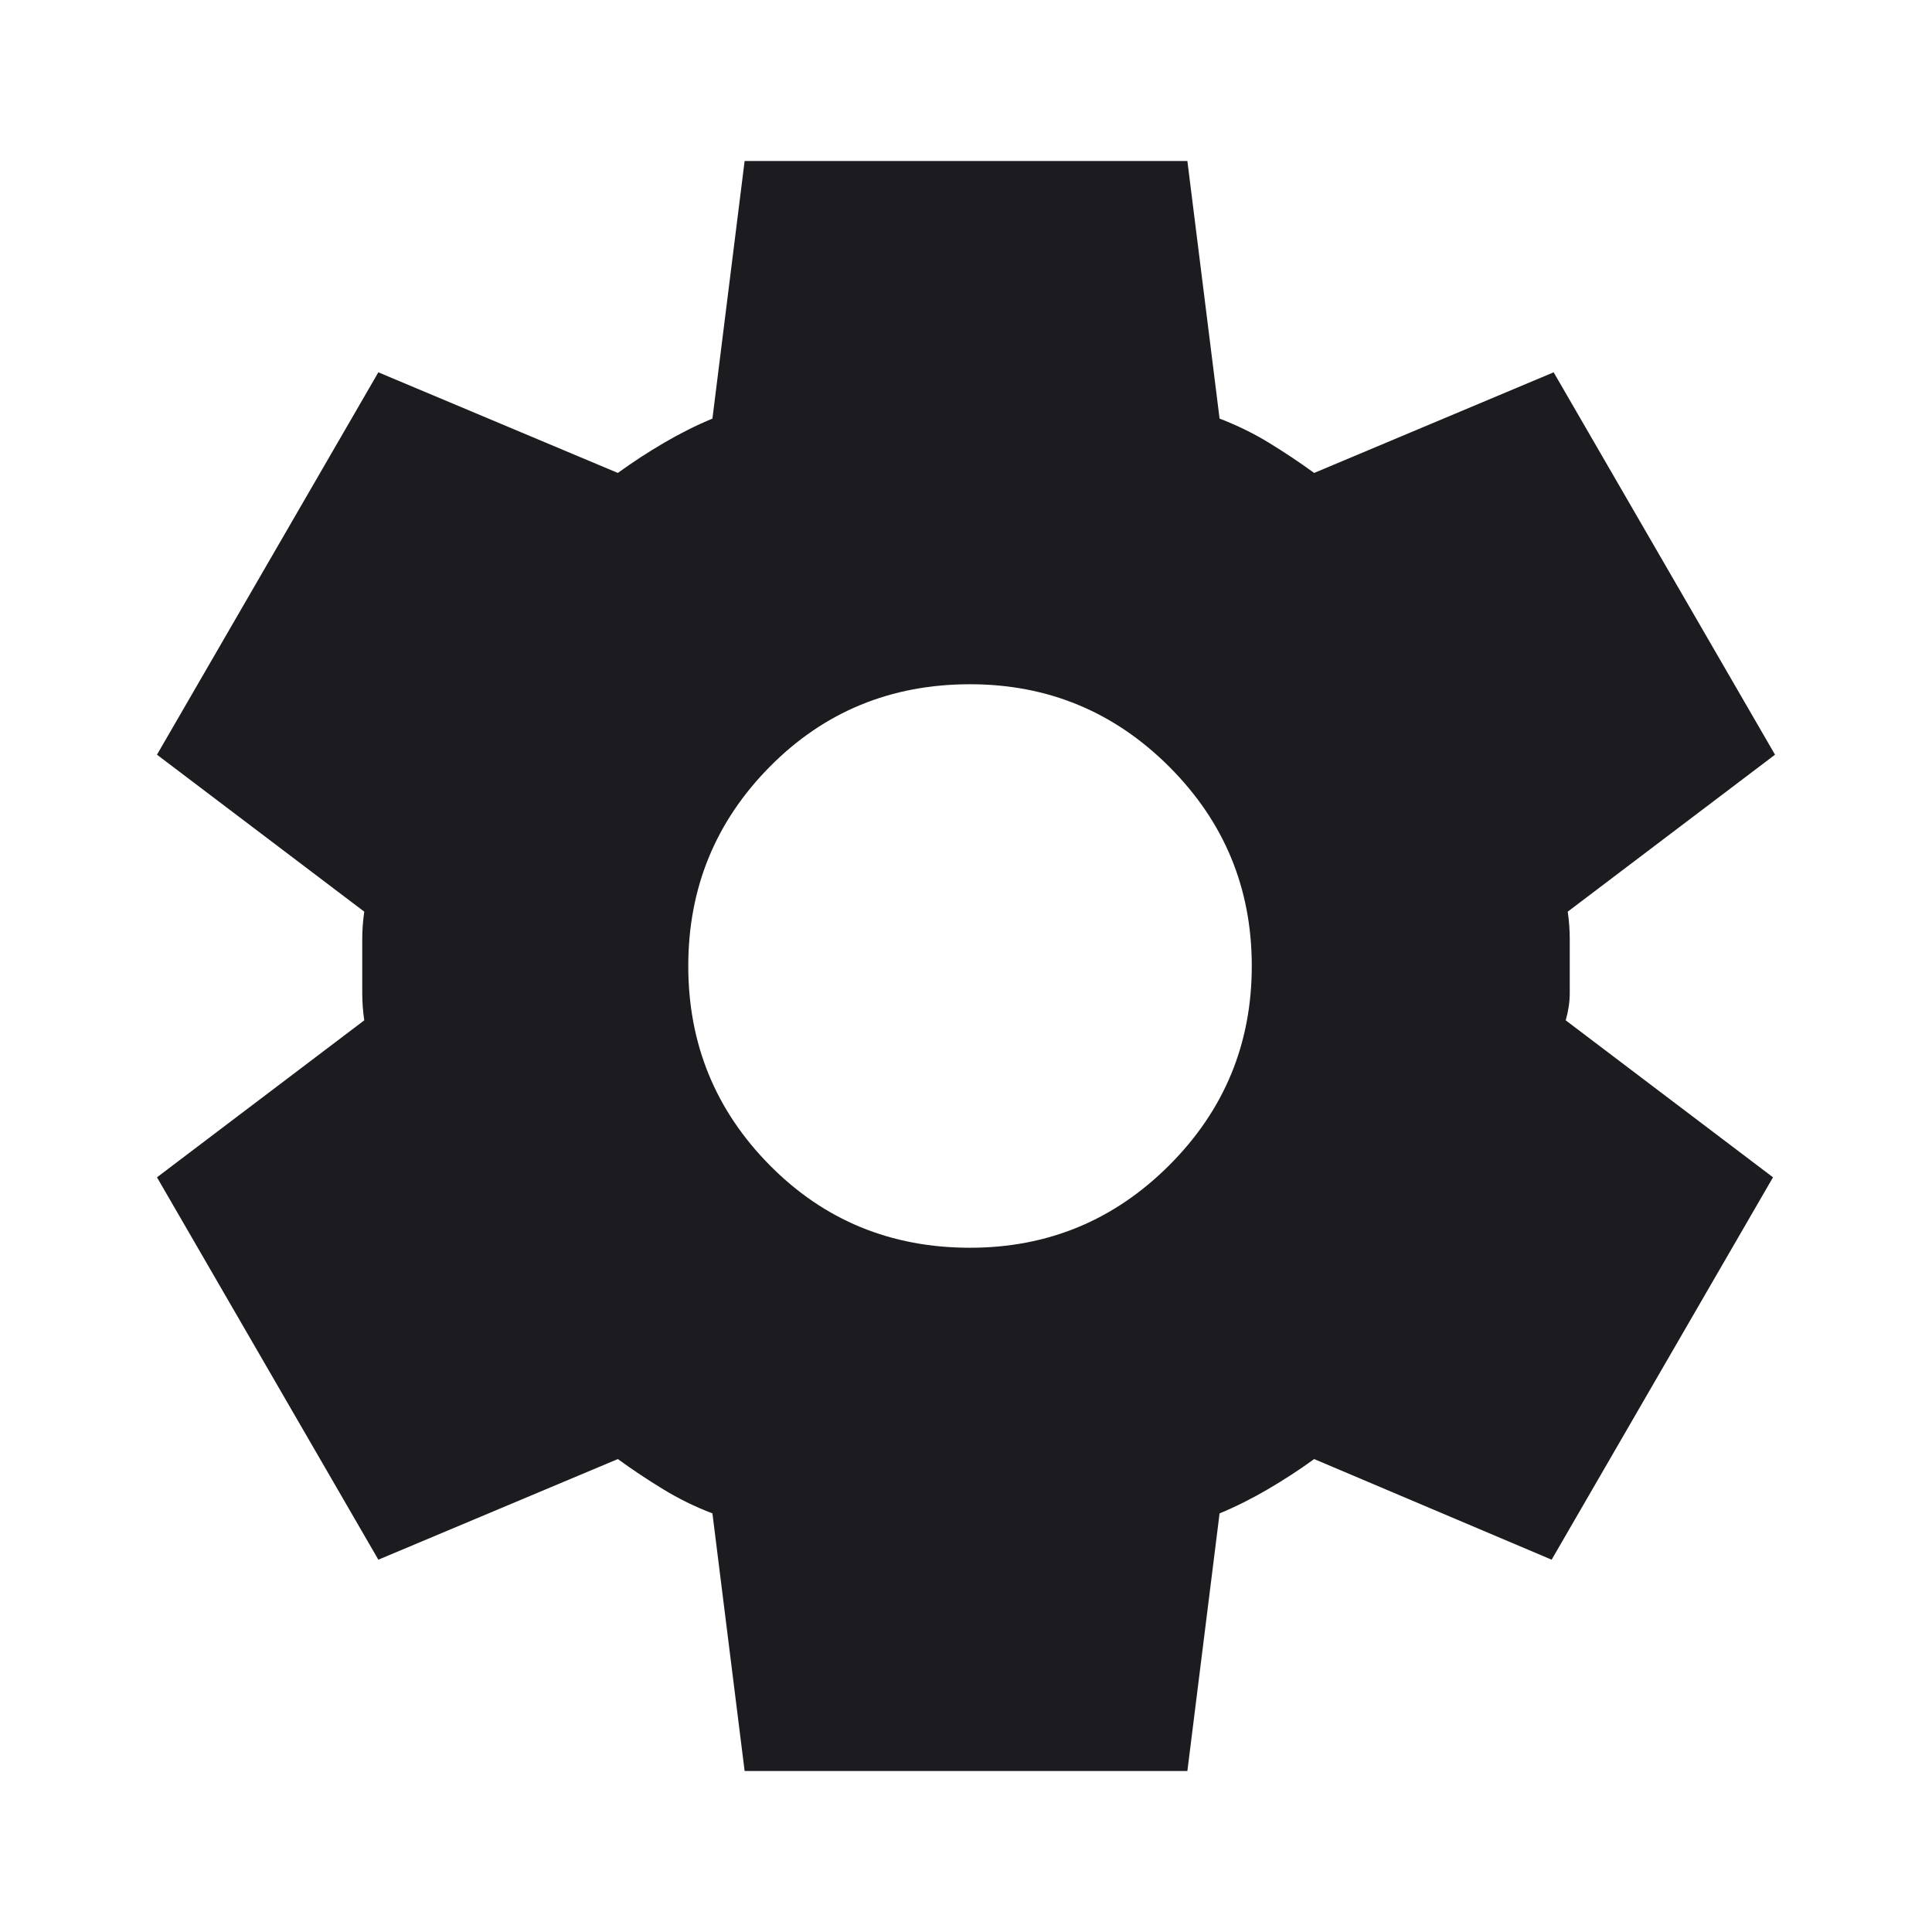
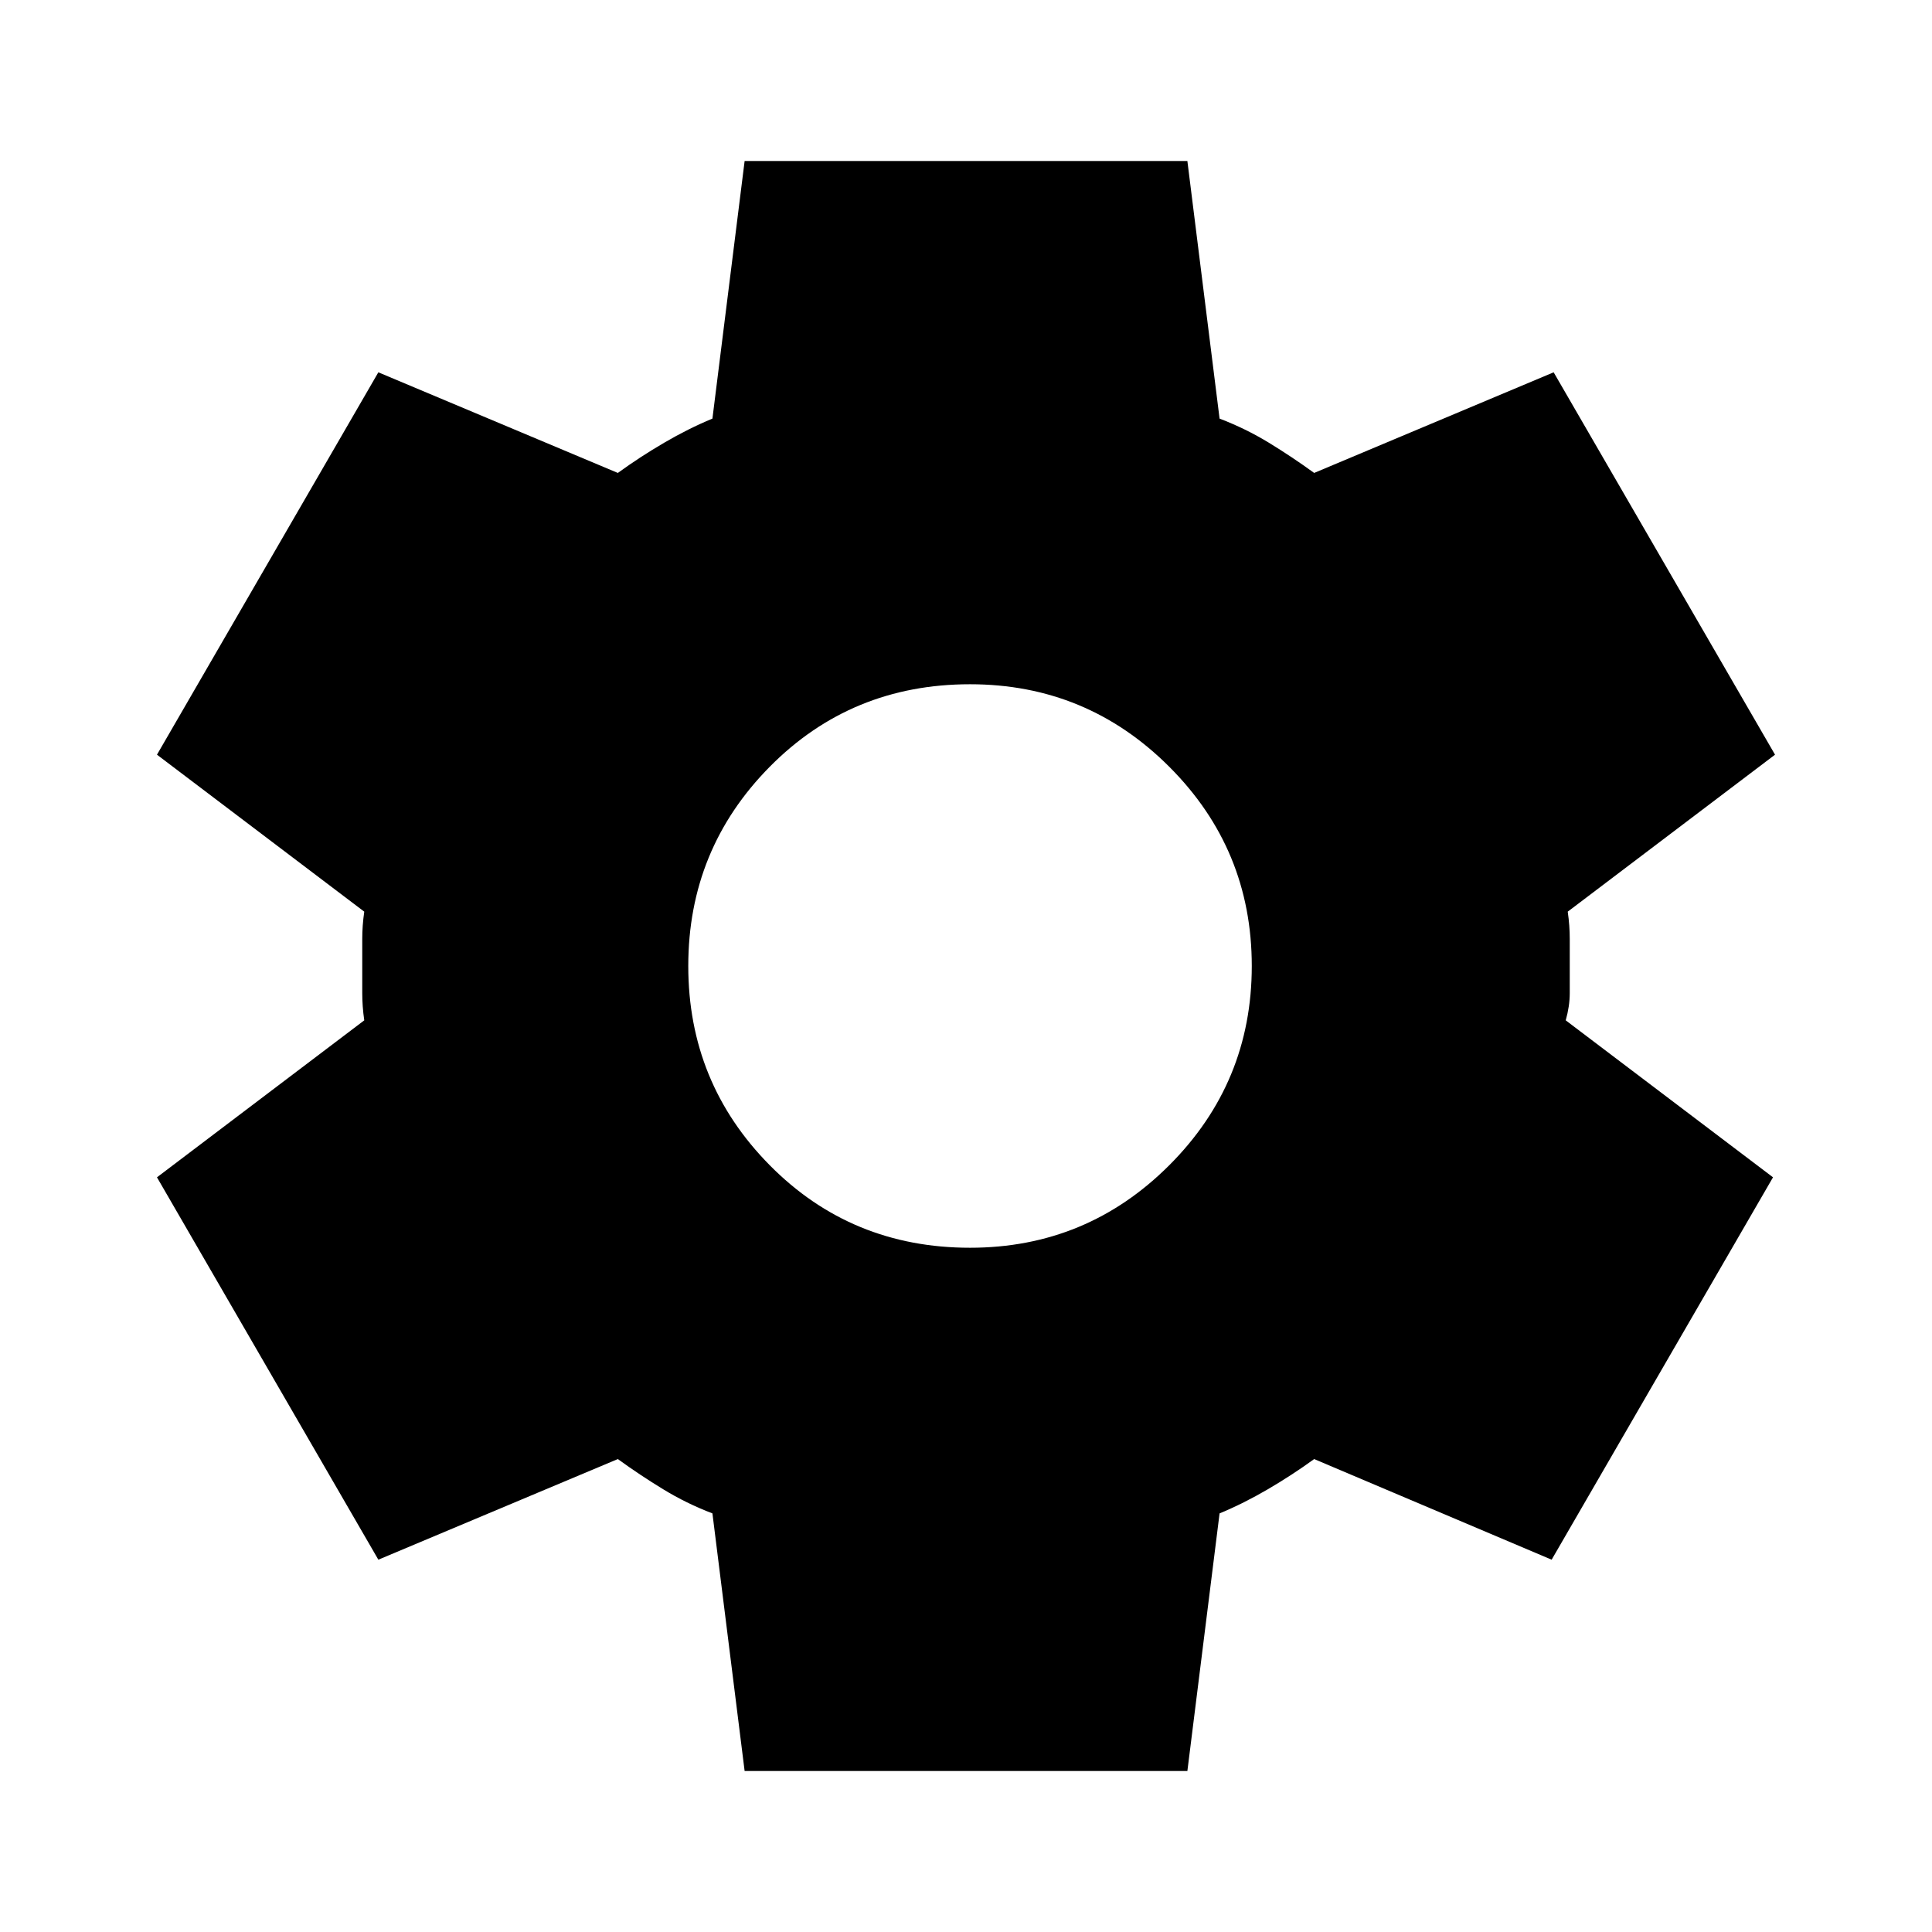
- <svg xmlns="http://www.w3.org/2000/svg" width="24" height="24" viewBox="0 0 24 24" fill="none">
+ <svg xmlns="http://www.w3.org/2000/svg" width="24" height="24" viewBox="0 0 24 24">
  <mask id="mask0_32_1658" style="mask-type:alpha" maskUnits="userSpaceOnUse" x="0" y="0" width="24" height="24">
-     <rect width="24" height="24" fill="#D9D9D9" />
+     <rect width="24" height="24" />
  </mask>
  <g mask="url(#mask0_32_1658)">
-     <path d="M9.25 22L8.85 18.8C8.633 18.717 8.429 18.617 8.238 18.5C8.046 18.383 7.858 18.258 7.675 18.125L4.7 19.375L1.95 14.625L4.525 12.675C4.508 12.558 4.5 12.446 4.5 12.337V11.662C4.5 11.554 4.508 11.442 4.525 11.325L1.95 9.375L4.7 4.625L7.675 5.875C7.858 5.742 8.05 5.617 8.25 5.5C8.45 5.383 8.65 5.283 8.85 5.2L9.25 2H14.75L15.15 5.2C15.367 5.283 15.571 5.383 15.763 5.5C15.954 5.617 16.142 5.742 16.325 5.875L19.3 4.625L22.05 9.375L19.475 11.325C19.492 11.442 19.5 11.554 19.5 11.662V12.337C19.5 12.446 19.483 12.558 19.45 12.675L22.025 14.625L19.275 19.375L16.325 18.125C16.142 18.258 15.95 18.383 15.75 18.5C15.55 18.617 15.35 18.717 15.15 18.8L14.75 22H9.25ZM12.05 15.5C13.017 15.5 13.842 15.158 14.525 14.475C15.208 13.792 15.55 12.967 15.55 12C15.55 11.033 15.208 10.208 14.525 9.525C13.842 8.842 13.017 8.5 12.05 8.5C11.067 8.5 10.237 8.842 9.562 9.525C8.887 10.208 8.55 11.033 8.55 12C8.55 12.967 8.887 13.792 9.562 14.475C10.237 15.158 11.067 15.5 12.05 15.5Z" fill="#1C1B1F" />
+     <path d="M9.25 22L8.85 18.8C8.633 18.717 8.429 18.617 8.238 18.5C8.046 18.383 7.858 18.258 7.675 18.125L4.7 19.375L1.95 14.625L4.525 12.675C4.508 12.558 4.5 12.446 4.5 12.337V11.662C4.5 11.554 4.508 11.442 4.525 11.325L1.95 9.375L4.7 4.625L7.675 5.875C7.858 5.742 8.05 5.617 8.25 5.5C8.45 5.383 8.65 5.283 8.85 5.2L9.25 2H14.75L15.15 5.2C15.367 5.283 15.571 5.383 15.763 5.5C15.954 5.617 16.142 5.742 16.325 5.875L19.3 4.625L22.05 9.375L19.475 11.325C19.492 11.442 19.5 11.554 19.5 11.662V12.337C19.5 12.446 19.483 12.558 19.45 12.675L22.025 14.625L19.275 19.375L16.325 18.125C16.142 18.258 15.95 18.383 15.75 18.5C15.55 18.617 15.35 18.717 15.15 18.8L14.75 22H9.25ZM12.05 15.5C13.017 15.5 13.842 15.158 14.525 14.475C15.208 13.792 15.55 12.967 15.55 12C15.55 11.033 15.208 10.208 14.525 9.525C13.842 8.842 13.017 8.5 12.05 8.5C11.067 8.5 10.237 8.842 9.562 9.525C8.887 10.208 8.55 11.033 8.55 12C8.55 12.967 8.887 13.792 9.562 14.475C10.237 15.158 11.067 15.5 12.05 15.5Z" />
  </g>
</svg>
